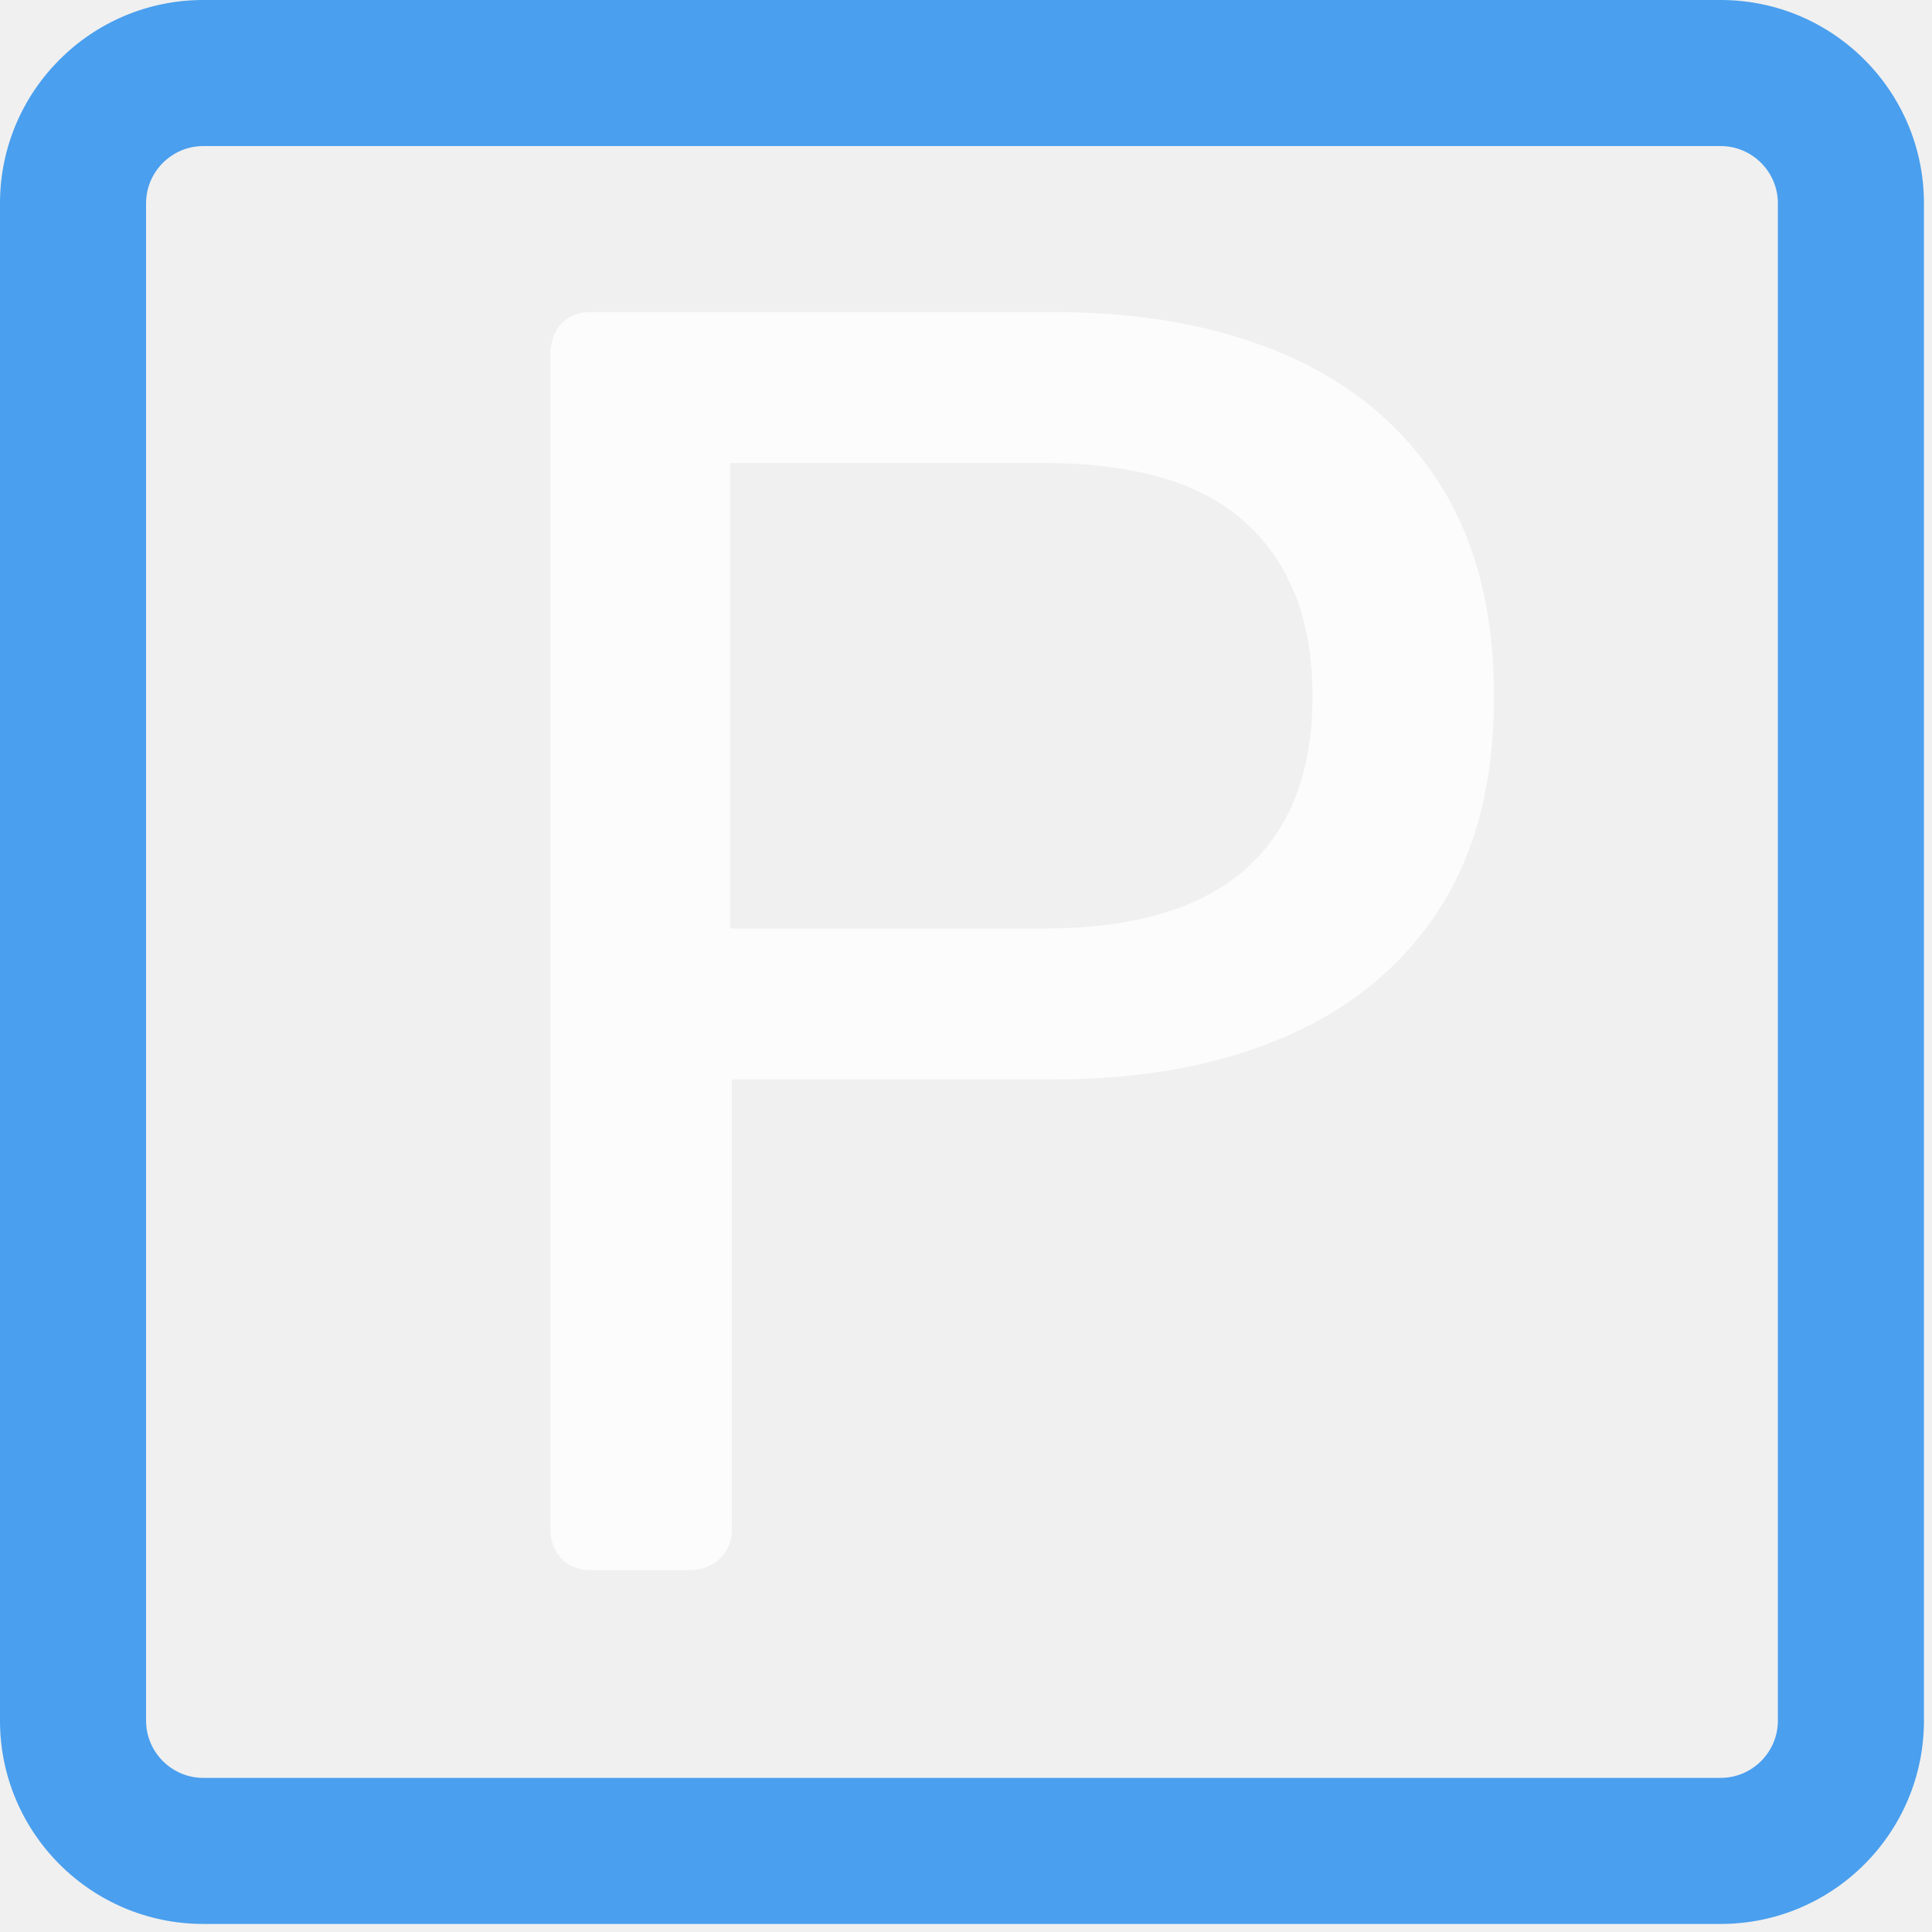
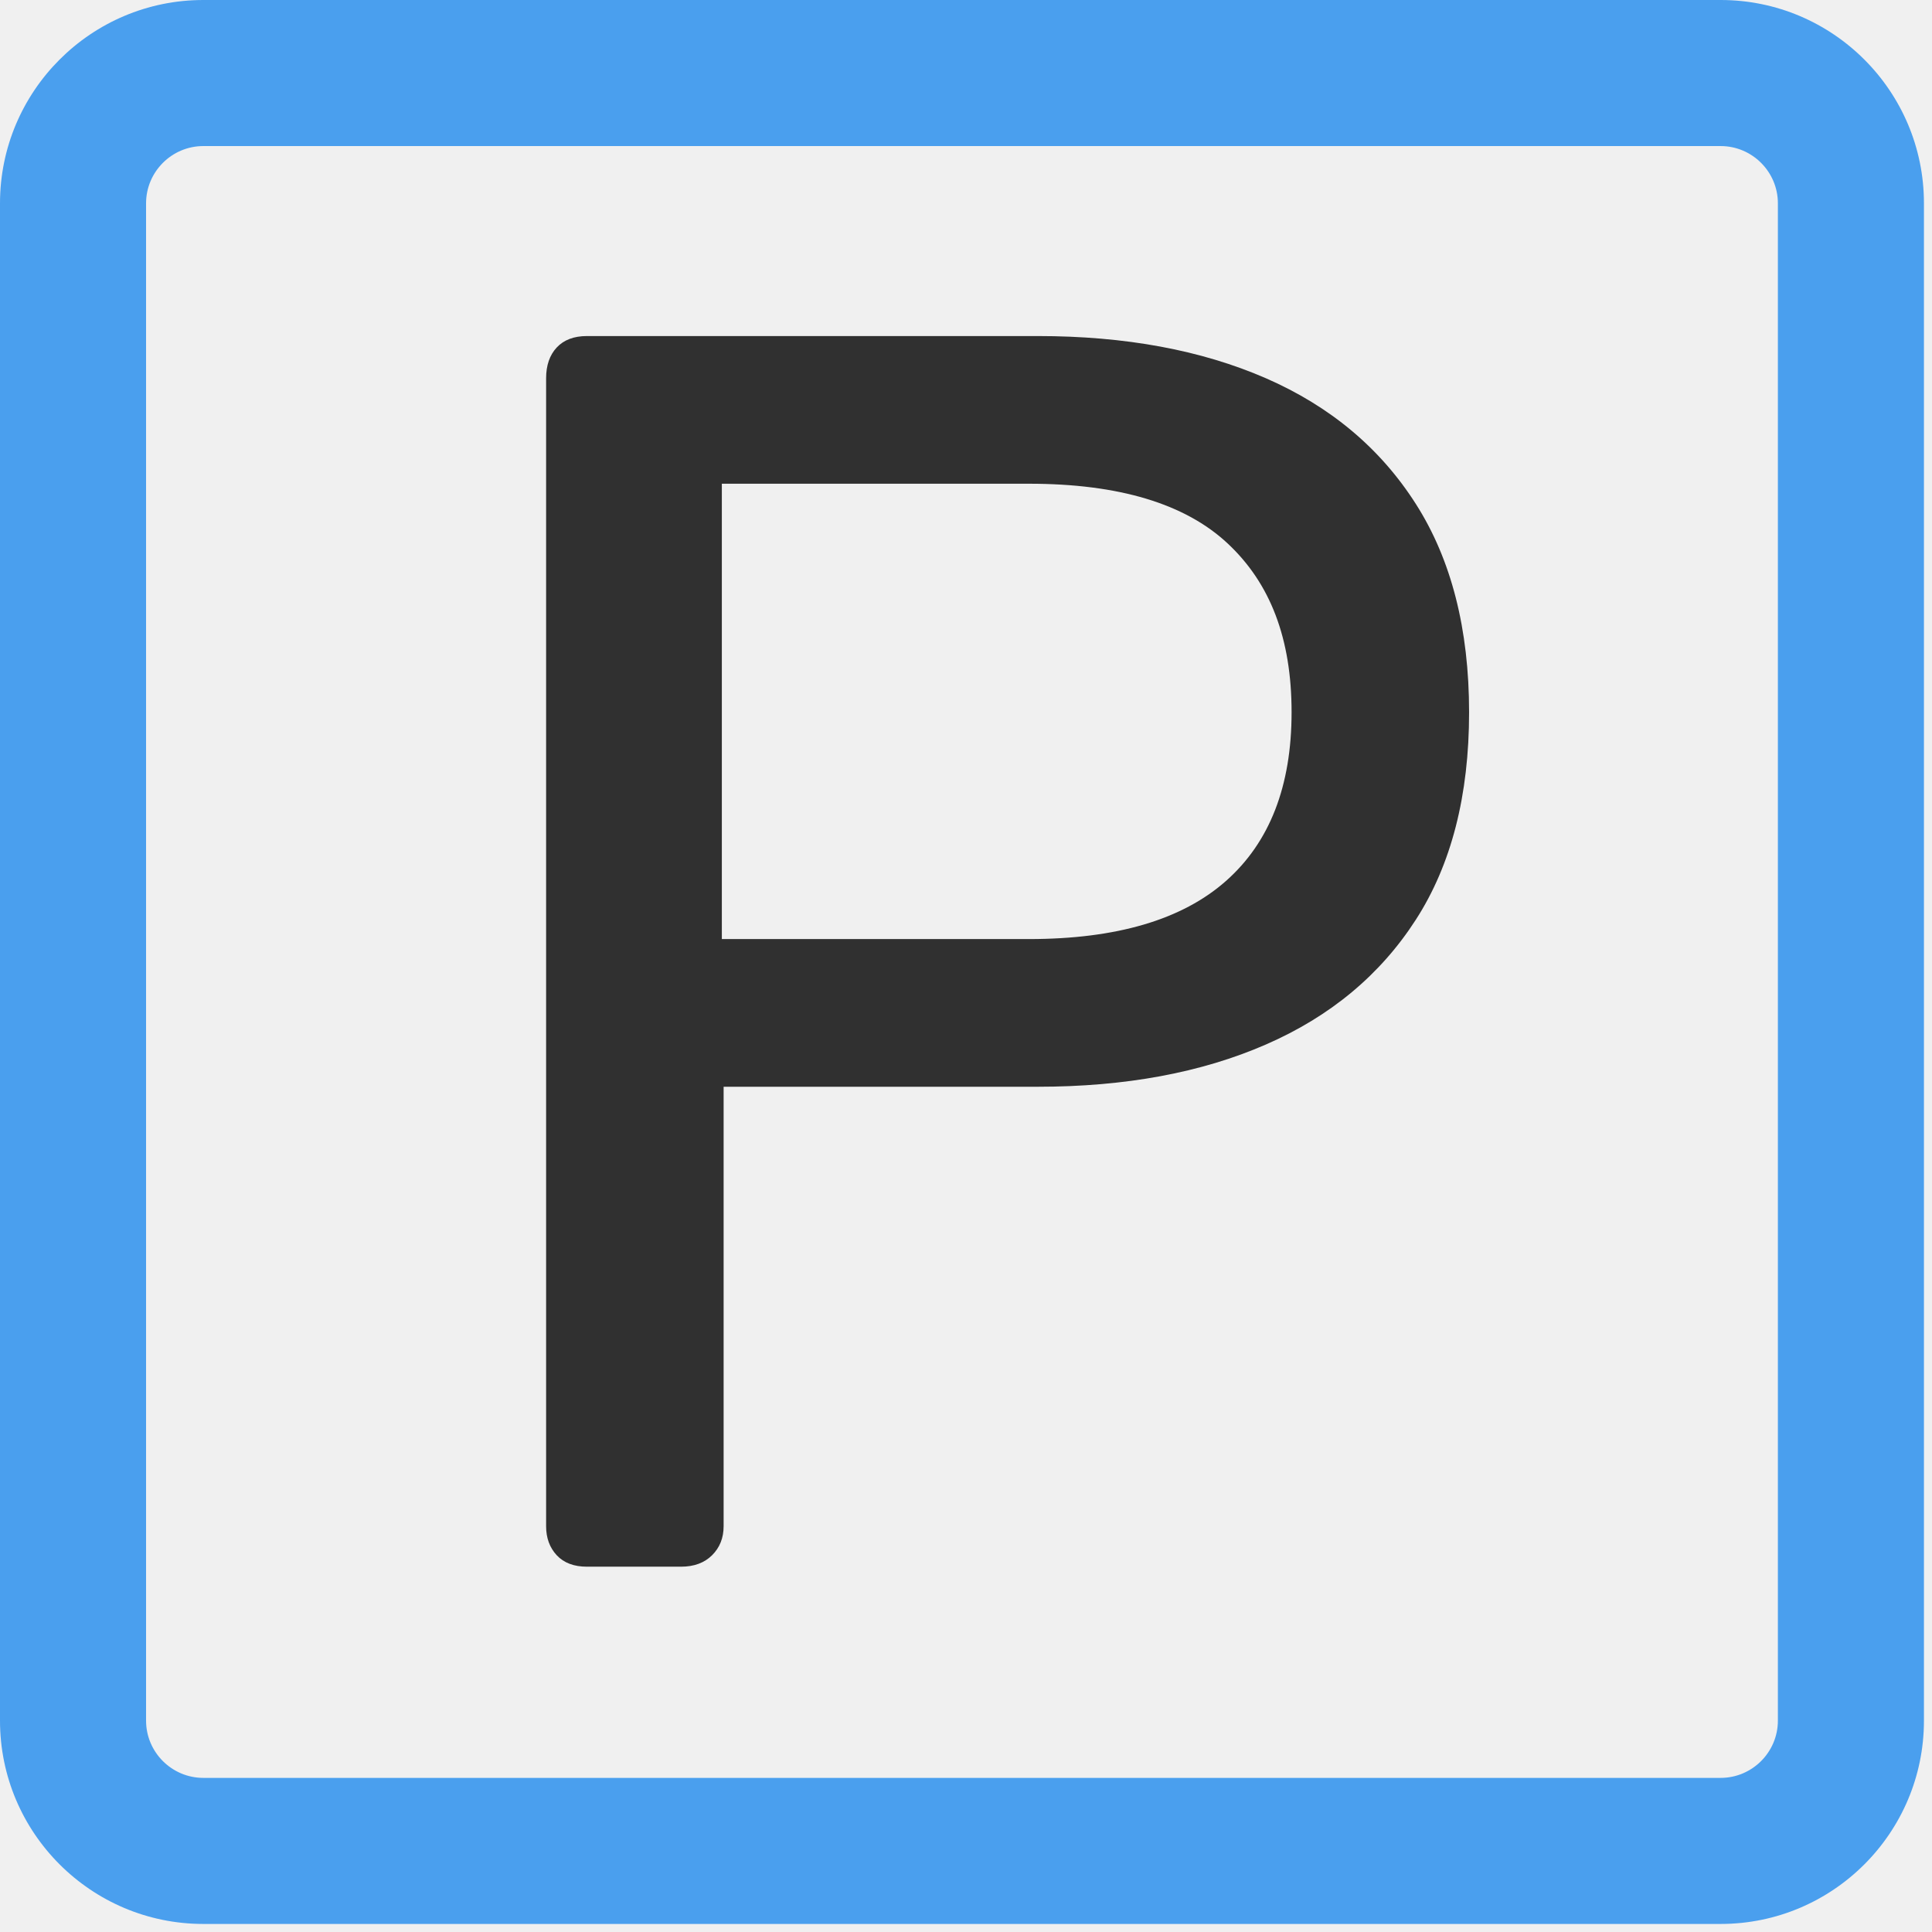
<svg xmlns="http://www.w3.org/2000/svg" width="48" height="48" viewBox="0 0 48 48" fill="none">
-   <g clip-path="url(#clip0_875_4578)">
+   <g clip-path="url(#clip0_940_6875)">
    <g opacity="0.8">
-       <path d="M14.712 39.009C14.381 39.009 14.126 38.912 13.945 38.719C13.765 38.525 13.675 38.28 13.675 37.982V8.823C13.675 8.496 13.765 8.236 13.945 8.042C14.126 7.849 14.381 7.752 14.712 7.752H26.163C28.387 7.752 30.318 8.109 31.956 8.823C33.594 9.538 34.864 10.602 35.765 12.016C36.667 13.43 37.118 15.194 37.118 17.308C37.118 19.421 36.667 21.177 35.765 22.577C34.864 23.976 33.594 25.032 31.956 25.747C30.318 26.461 28.387 26.819 26.163 26.819H18.183V37.982C18.183 38.28 18.085 38.525 17.89 38.719C17.695 38.912 17.432 39.009 17.101 39.009H14.712ZM18.138 23.068H25.937C28.161 23.068 29.829 22.577 30.941 21.594C32.053 20.612 32.609 19.183 32.609 17.308C32.609 15.432 32.068 14.033 30.986 13.021C29.904 12.009 28.221 11.503 25.937 11.503H18.138V23.068Z" fill="white" />
+       <path d="M14.582 38.924C14.259 38.924 14.009 38.829 13.832 38.64C13.656 38.45 13.568 38.21 13.568 37.919V9.397C13.568 9.077 13.656 8.822 13.832 8.633C14.009 8.444 14.259 8.349 14.582 8.349H25.783C27.959 8.349 29.847 8.699 31.45 9.397C33.052 10.096 34.294 11.137 35.176 12.52C36.058 13.903 36.499 15.629 36.499 17.696C36.499 19.764 36.058 21.482 35.176 22.85C34.294 24.219 33.052 25.253 31.45 25.951C29.847 26.65 27.959 27 25.783 27H17.978V37.919C17.978 38.21 17.882 38.45 17.691 38.64C17.5 38.829 17.243 38.924 16.919 38.924H14.582ZM17.934 23.331H25.562C27.738 23.331 29.37 22.85 30.457 21.889C31.545 20.928 32.089 19.531 32.089 17.696C32.089 15.862 31.56 14.493 30.502 13.503C29.443 12.513 27.797 12.018 25.562 12.018H17.934V23.331Z" fill="black" />
      <path d="M42.749 47.8H5.051C2.264 47.8 0 45.536 0 42.749V5.051C0 2.264 2.264 0 5.051 0H42.749C45.536 0 47.8 2.264 47.8 5.051V42.749C47.8 45.536 45.536 47.8 42.749 47.8ZM5.051 3.629C4.268 3.629 3.629 4.268 3.629 5.051V42.749C3.629 43.532 4.268 44.171 5.051 44.171H42.749C43.532 44.171 44.171 43.532 44.171 42.749V5.051C44.171 4.268 43.532 3.629 42.749 3.629H5.051Z" fill="#218BEE" />
    </g>
  </g>
  <defs>
-     <clipPath id="clip0_875_4578">
+     <clipPath id="clip0_940_6875">
      <rect width="48" height="48" fill="white" />
    </clipPath>
  </defs>
</svg>
